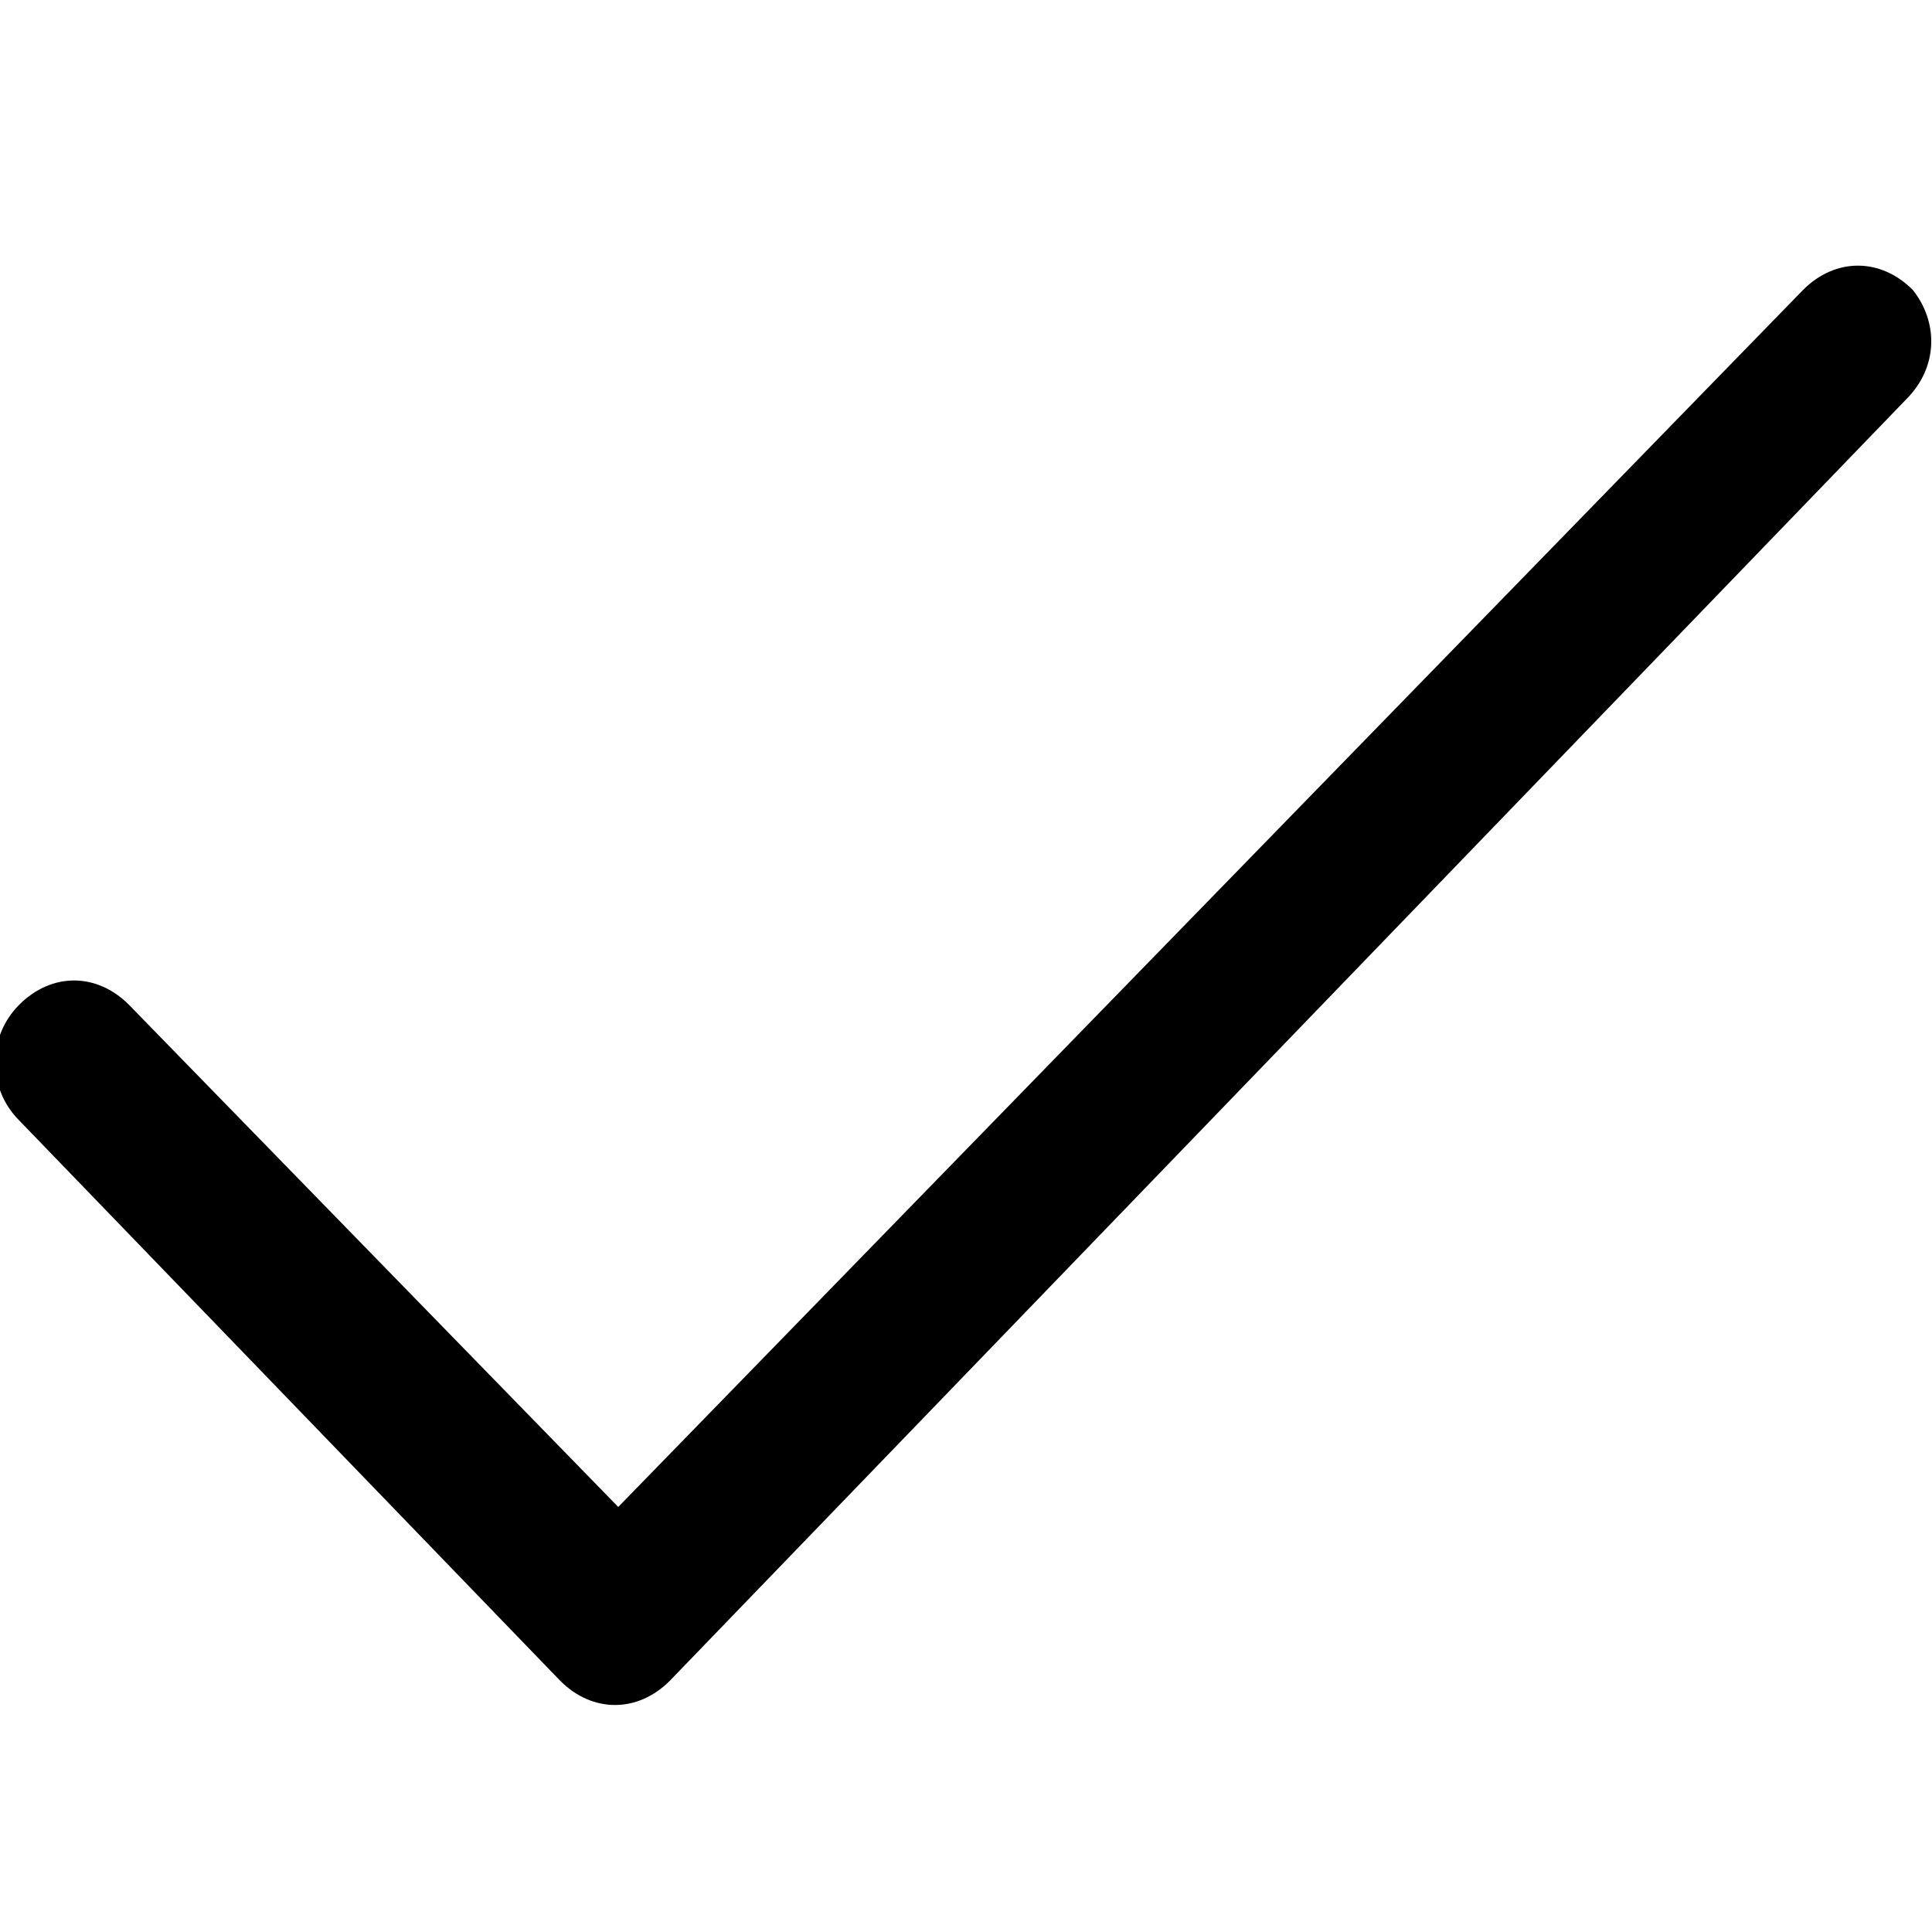
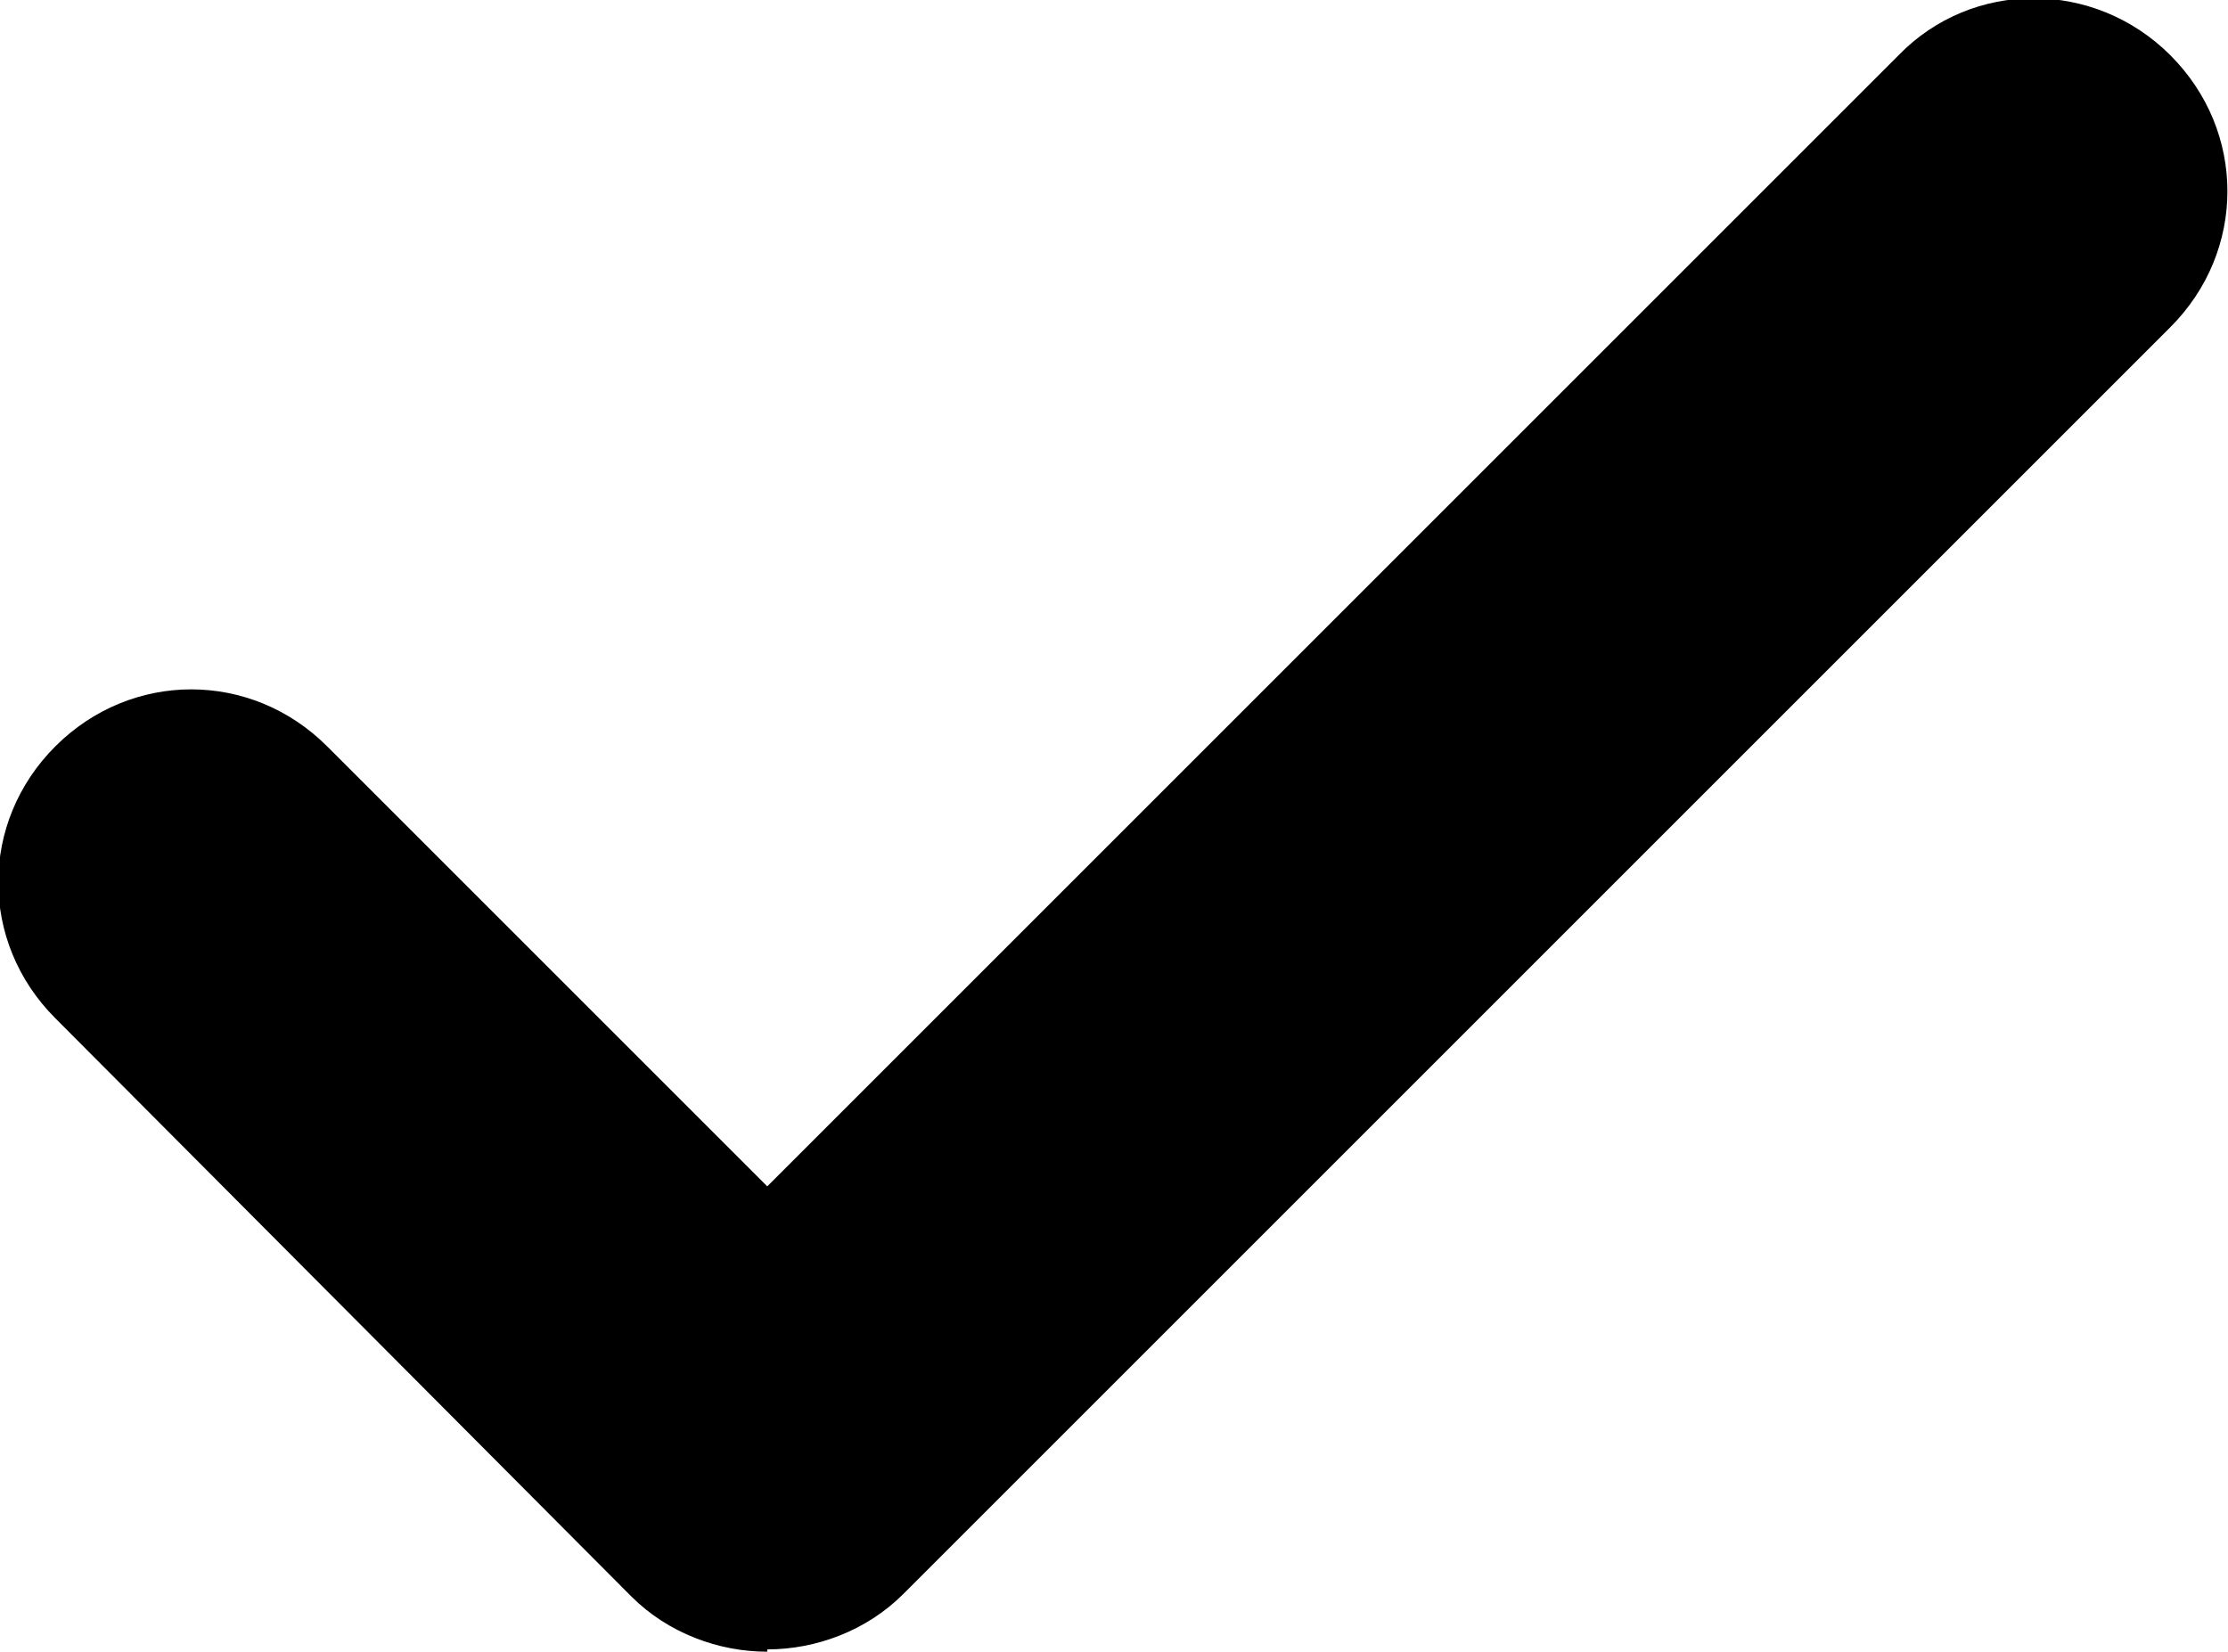
- <svg xmlns="http://www.w3.org/2000/svg" version="1.1" x="0px" y="0px" viewBox="0 0 30 30" style="enable-background:new 0 0 30 30;" xml:space="preserve">
-   <path d="M29.6,6.2L10.4,26.1c-0.5,0.5-1.2,0.5-1.7,0l-8.4-8.7c-0.5-0.5-0.5-1.3,0-1.8s1.2-0.5,1.7,0l7.6,7.8L28,4.5  c0.5-0.5,1.2-0.5,1.7,0C30.1,5,30.1,5.7,29.6,6.2z" />
+ <svg xmlns="http://www.w3.org/2000/svg" id="Layer_1" viewBox="0 0 9.67 7.17">
+   <path d="M3.33,7.17c-.21,0-.43-.08-.59-.24L.24,4.42c-.33-.33-.33-.85,0-1.18,.33-.33,.85-.33,1.18,0l1.91,1.91L8.24,.24c.32-.33,.85-.33,1.18,0,.33,.33,.33,.85,0,1.18L3.92,6.92c-.16,.16-.38,.24-.59,.24Z" />
</svg>
